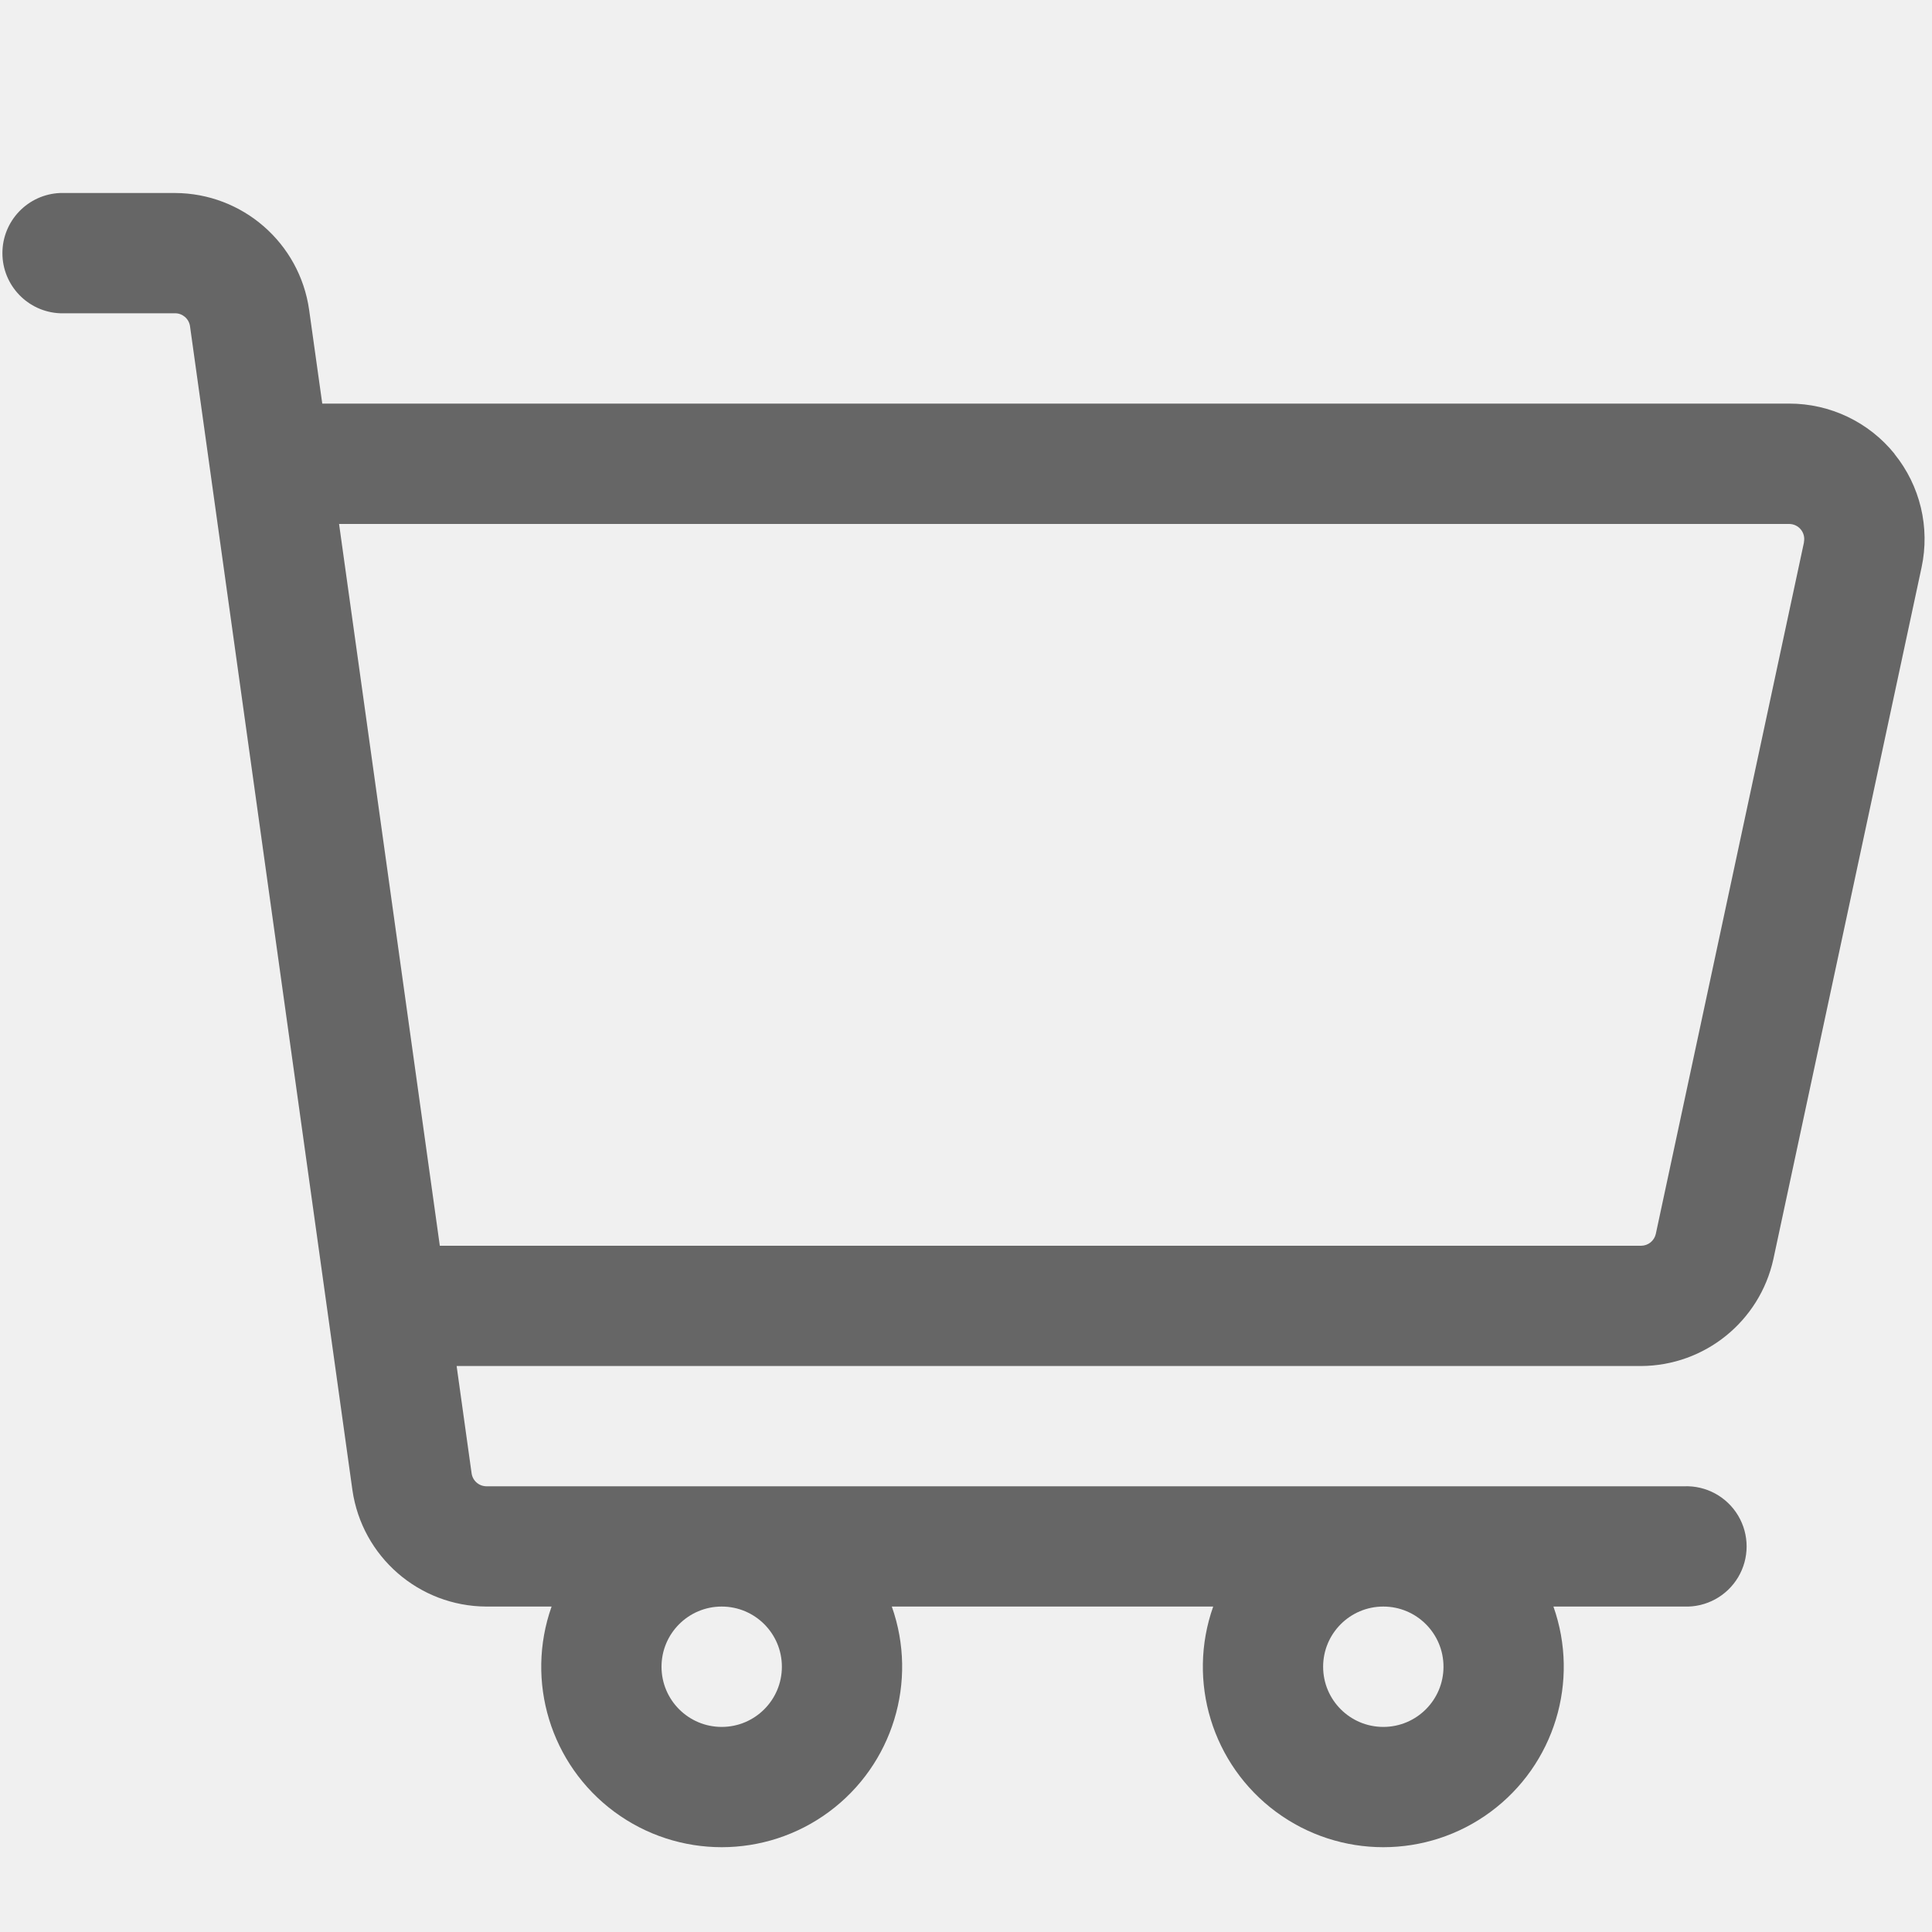
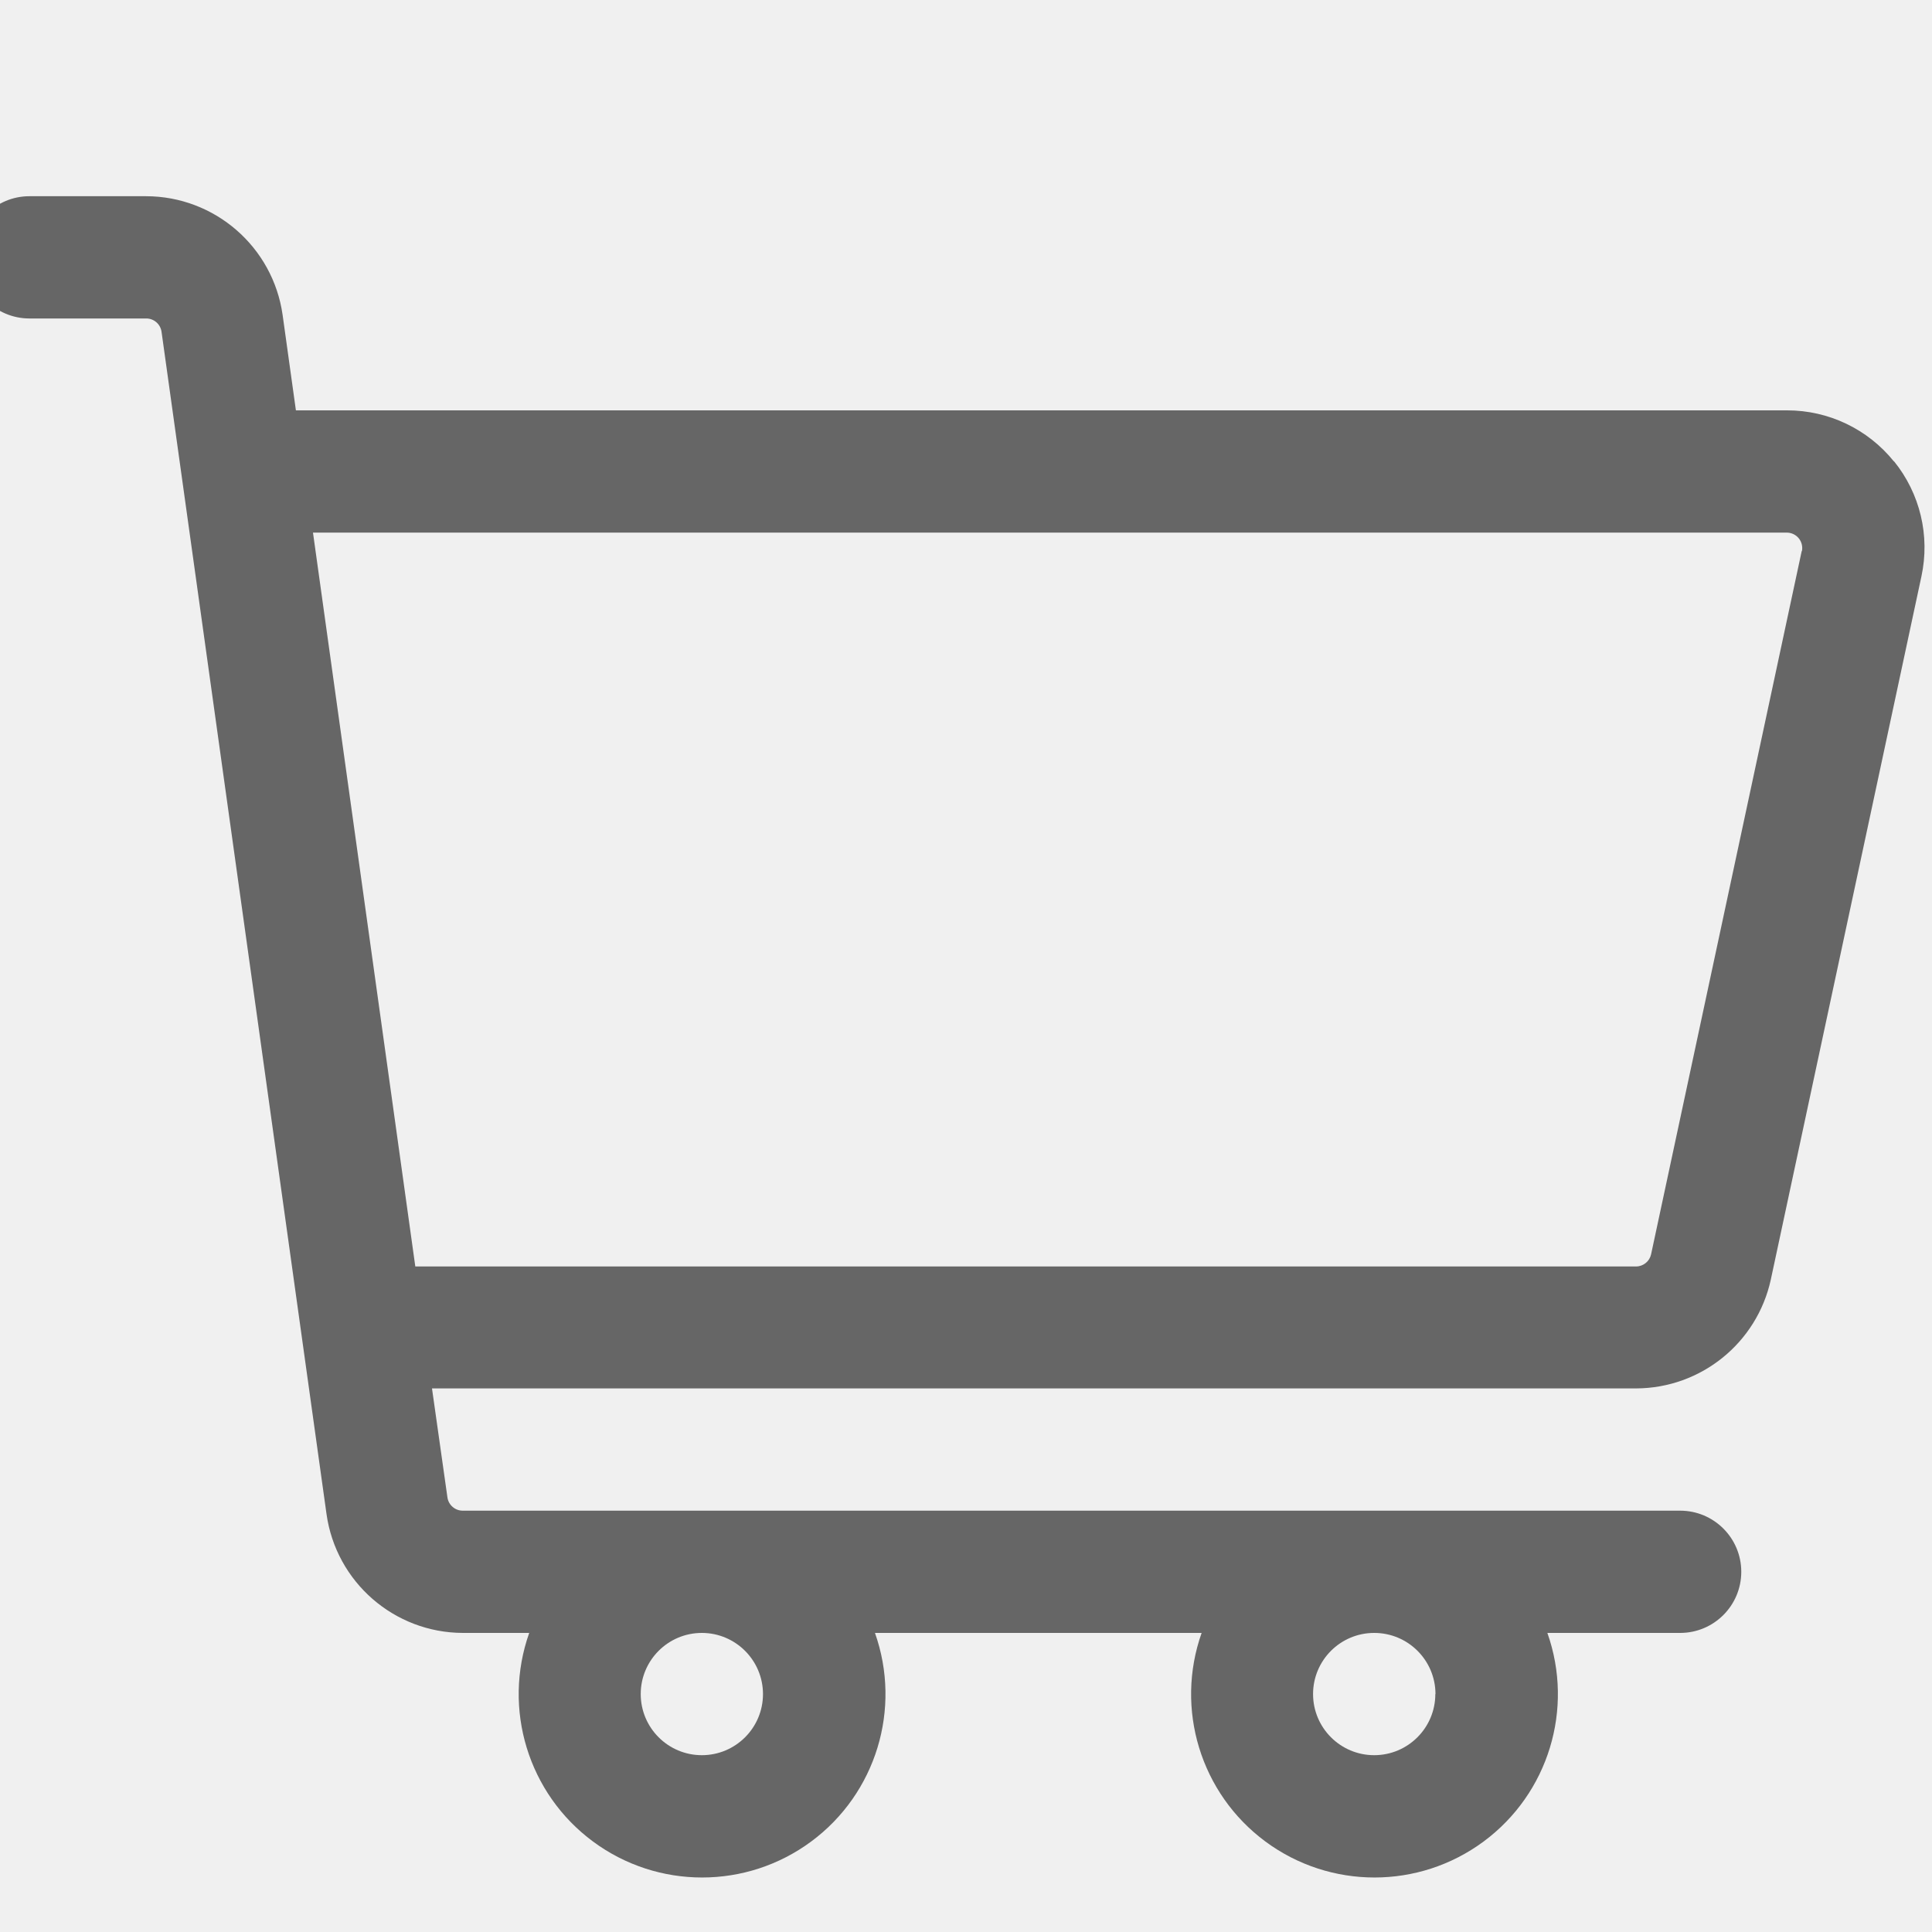
- <svg xmlns="http://www.w3.org/2000/svg" width="20" height="20" viewBox="0 0 20 20">
+ <svg xmlns="http://www.w3.org/2000/svg" width="25" height="25" viewBox="0 0 25 25">
  <defs>
    <clipPath id="clip-path">
-       <path id="사각형_13" d="M0 0H20V20H0z" class="cls-1" transform="translate(-5509 55)" />
-     </clipPath>
-     <clipPath id="clip-path-2">
-       <path id="사각형_12" d="M0 0H20V20H0z" class="cls-1" transform="translate(-5463 50)" />
+       <path id="사각형_13" fill="#fff" stroke="#707070" d="M0 0H25V25H0z" transform="translate(.41)" />
    </clipPath>
    <style>
-             .cls-1{fill:#fff;stroke:#707070}
+             .cls-2{clip-path:url(#clip-path)}
        </style>
  </defs>
-   <g id="그룹_772" transform="translate(-207 -1878)">
-     <g id="카트" transform="translate(-1253 1827)">
-       <g id="마스크_그룹_5" clip-path="url(#clip-path)" transform="translate(6969 -4)">
-         <g id="마스크_그룹_4" clip-path="url(#clip-path-2)" transform="translate(-46 5)">
-           <g id="cart" transform="translate(-5463 15.998)">
-             <path id="패스_1" fill="#666" d="M19.612 38.7a1.4 1.4 0 0 0-1.09-.52H3.336l-.136-.971A1.407 1.407 0 0 0 1.813 36H.623a.623.623 0 0 0 0 1.245h1.19a.156.156 0 0 1 .154.134l1.681 12.047a1.407 1.407 0 0 0 1.387 1.207h.675a1.868 1.868 0 1 0 3.522 0h3.327a1.868 1.868 0 1 0 3.522 0h1.352a.623.623 0 1 0 0-1.245H5.036a.156.156 0 0 1-.154-.134l-.155-1.111h12.261a1.409 1.409 0 0 0 1.37-1.107l1.534-7.16a1.4 1.4 0 0 0-.28-1.174zM8.094 51.256a.623.623 0 1 1-.623-.623.623.623 0 0 1 .623.623zm6.849 0a.623.623 0 1 1-.623-.623.623.623 0 0 1 .623.623zm3.732-11.641l-1.534 7.16a.157.157 0 0 1-.152.123H4.553L3.51 39.426h15.012a.156.156 0 0 1 .152.188z" />
-           </g>
-         </g>
+   <g id="마스크_그룹_5" class="cls-2" transform="translate(-.41)">
+     <g id="마스크_그룹_4" class="cls-2">
+       <g id="cart" transform="translate(0 2.541)">
+         <path id="패스_1" fill="#666" d="M24.917 39.432a1.772 1.772 0 0 0-1.384-.661H4.239l-.172-1.235A1.787 1.787 0 0 0 2.3 36H.791a.791.791 0 0 0 0 1.582H2.3a.2.2 0 0 1 .2.17l2.135 15.3A1.787 1.787 0 0 0 6.4 54.591h.858a2.373 2.373 0 1 0 4.474 0h4.227a2.373 2.373 0 1 0 4.474 0h1.718a.791.791 0 1 0 0-1.582H6.4a.2.2 0 0 1-.2-.17L6 51.427h15.583a1.79 1.79 0 0 0 1.741-1.407l1.949-9.1a1.772 1.772 0 0 0-.356-1.492zm-14.634 15.95a.791.791 0 1 1-.791-.791.792.792 0 0 1 .791.791zm8.7 0a.791.791 0 1 1-.791-.791.792.792 0 0 1 .793.791zm4.741-14.79l-1.949 9.1a.2.2 0 0 1-.194.157H5.784L4.46 40.353h19.073a.2.2 0 0 1 .194.239z" transform="translate(0 -36.002)" />
      </g>
    </g>
  </g>
</svg>
